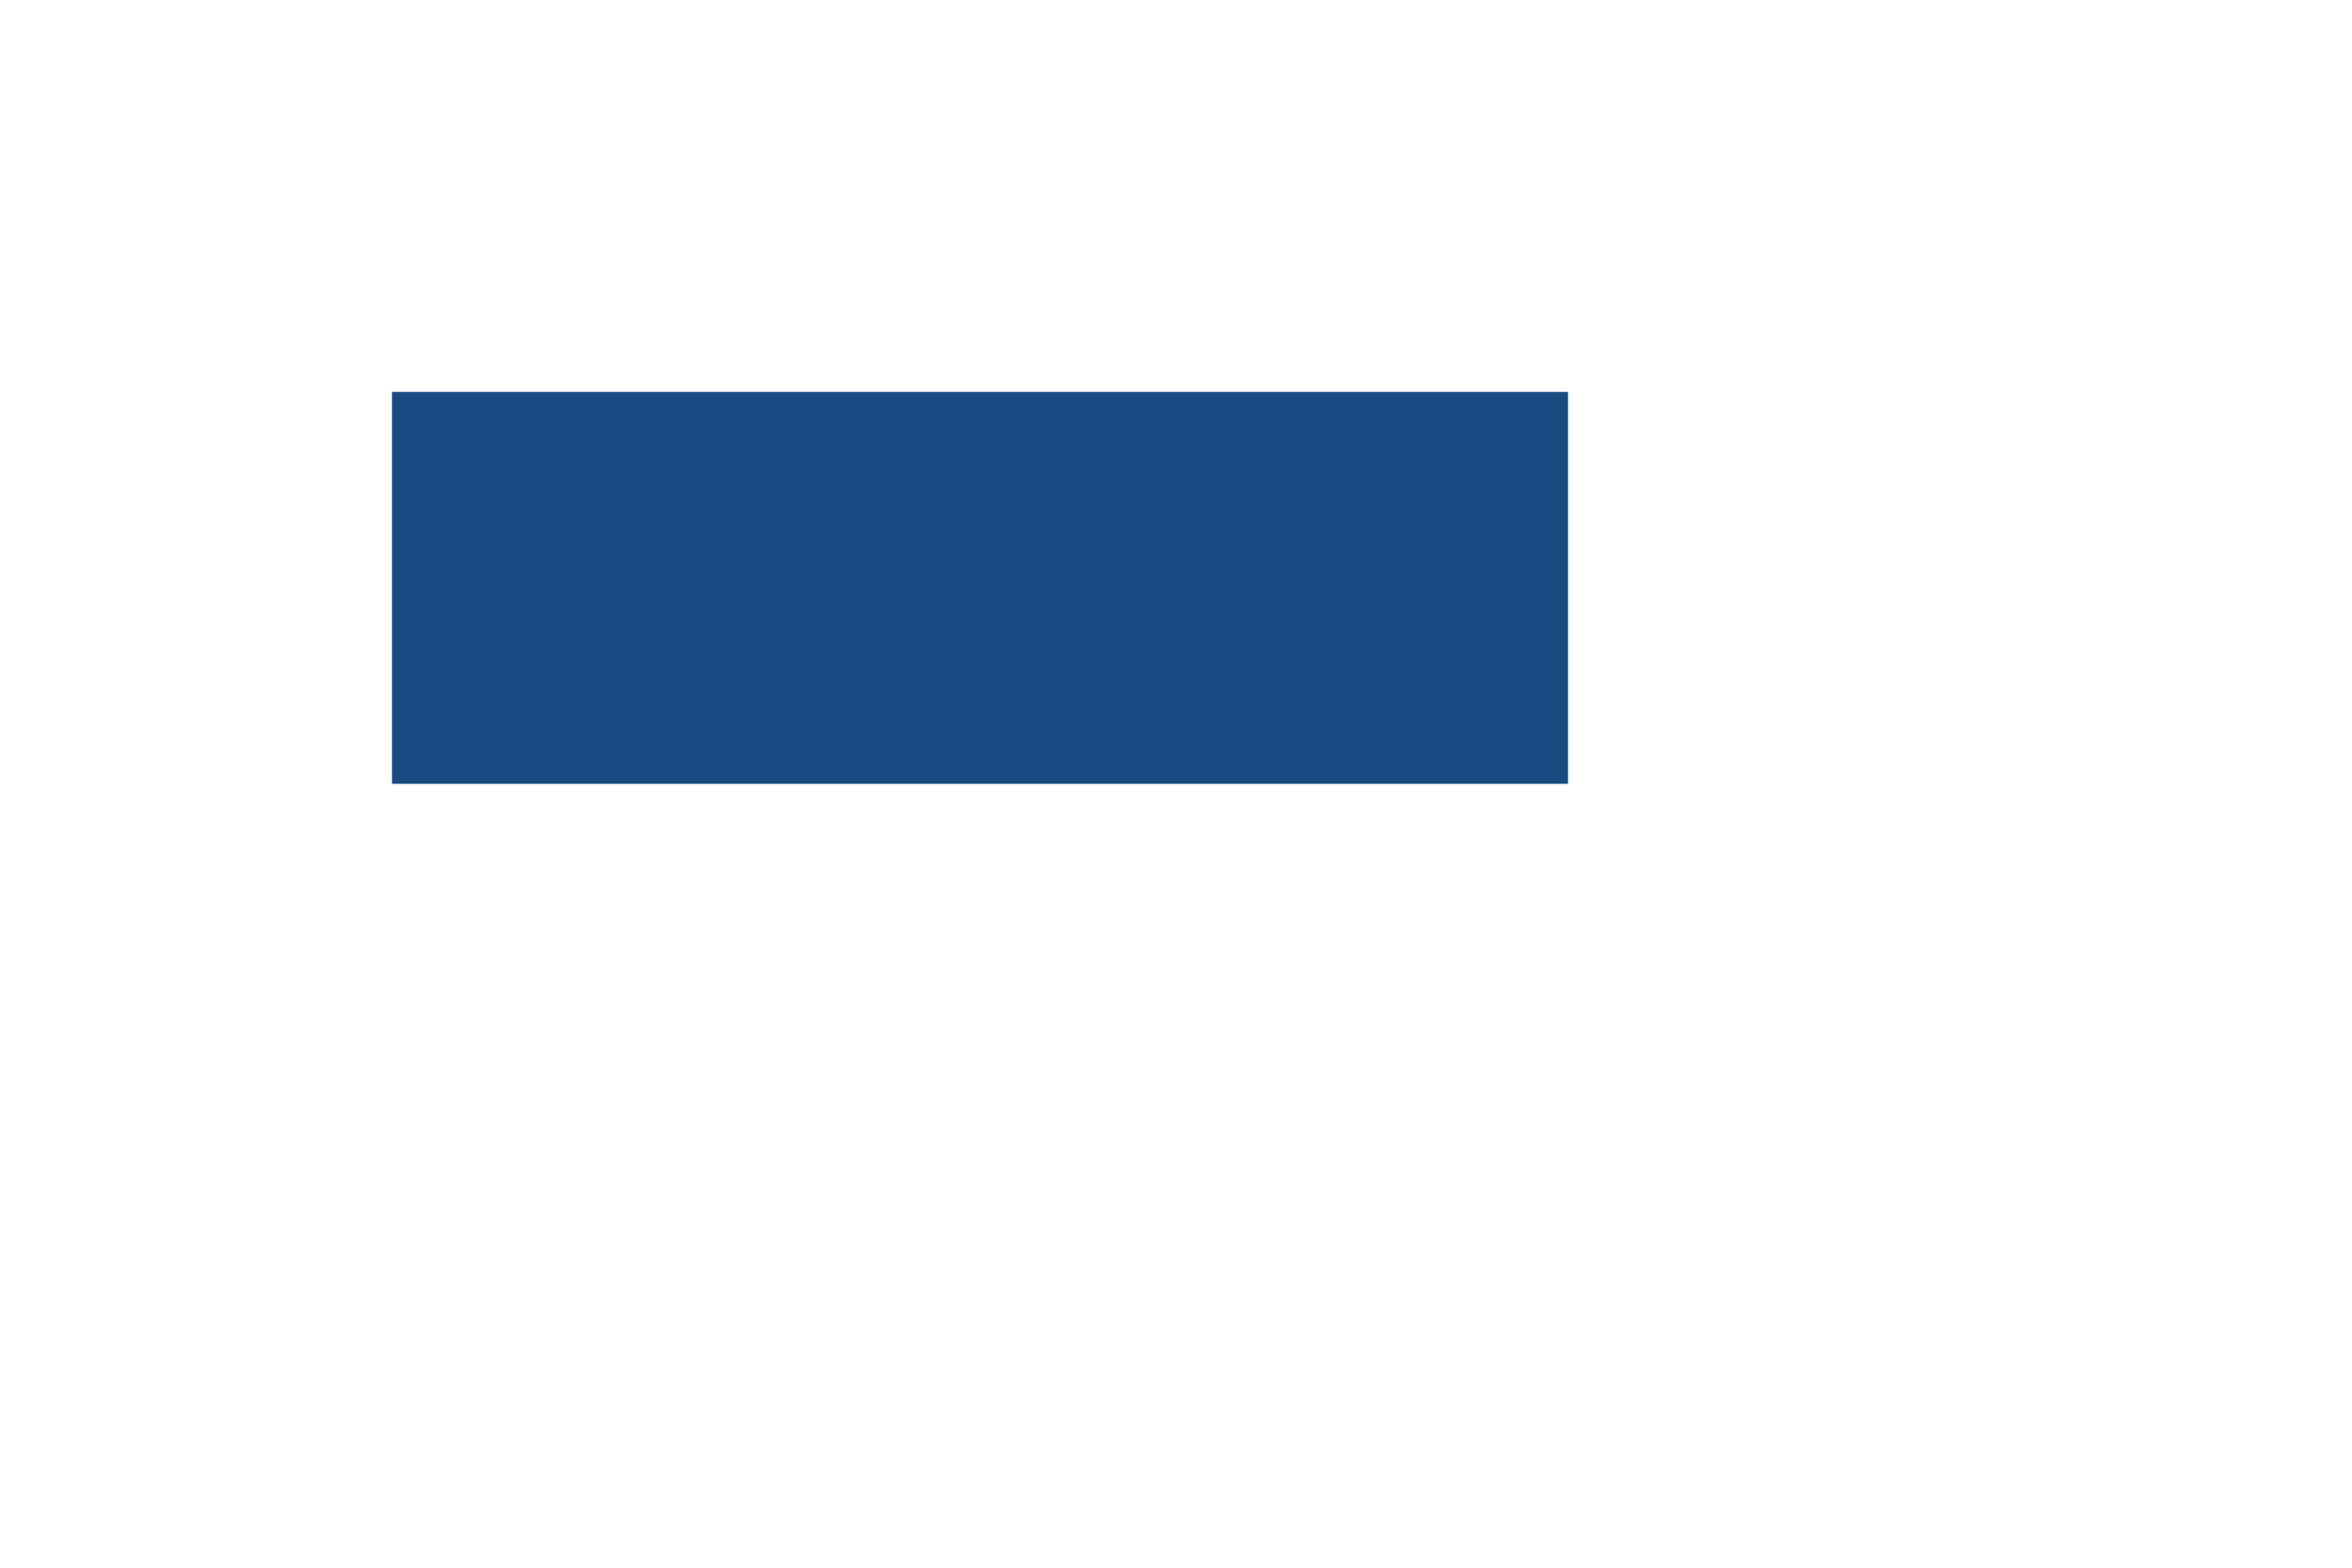
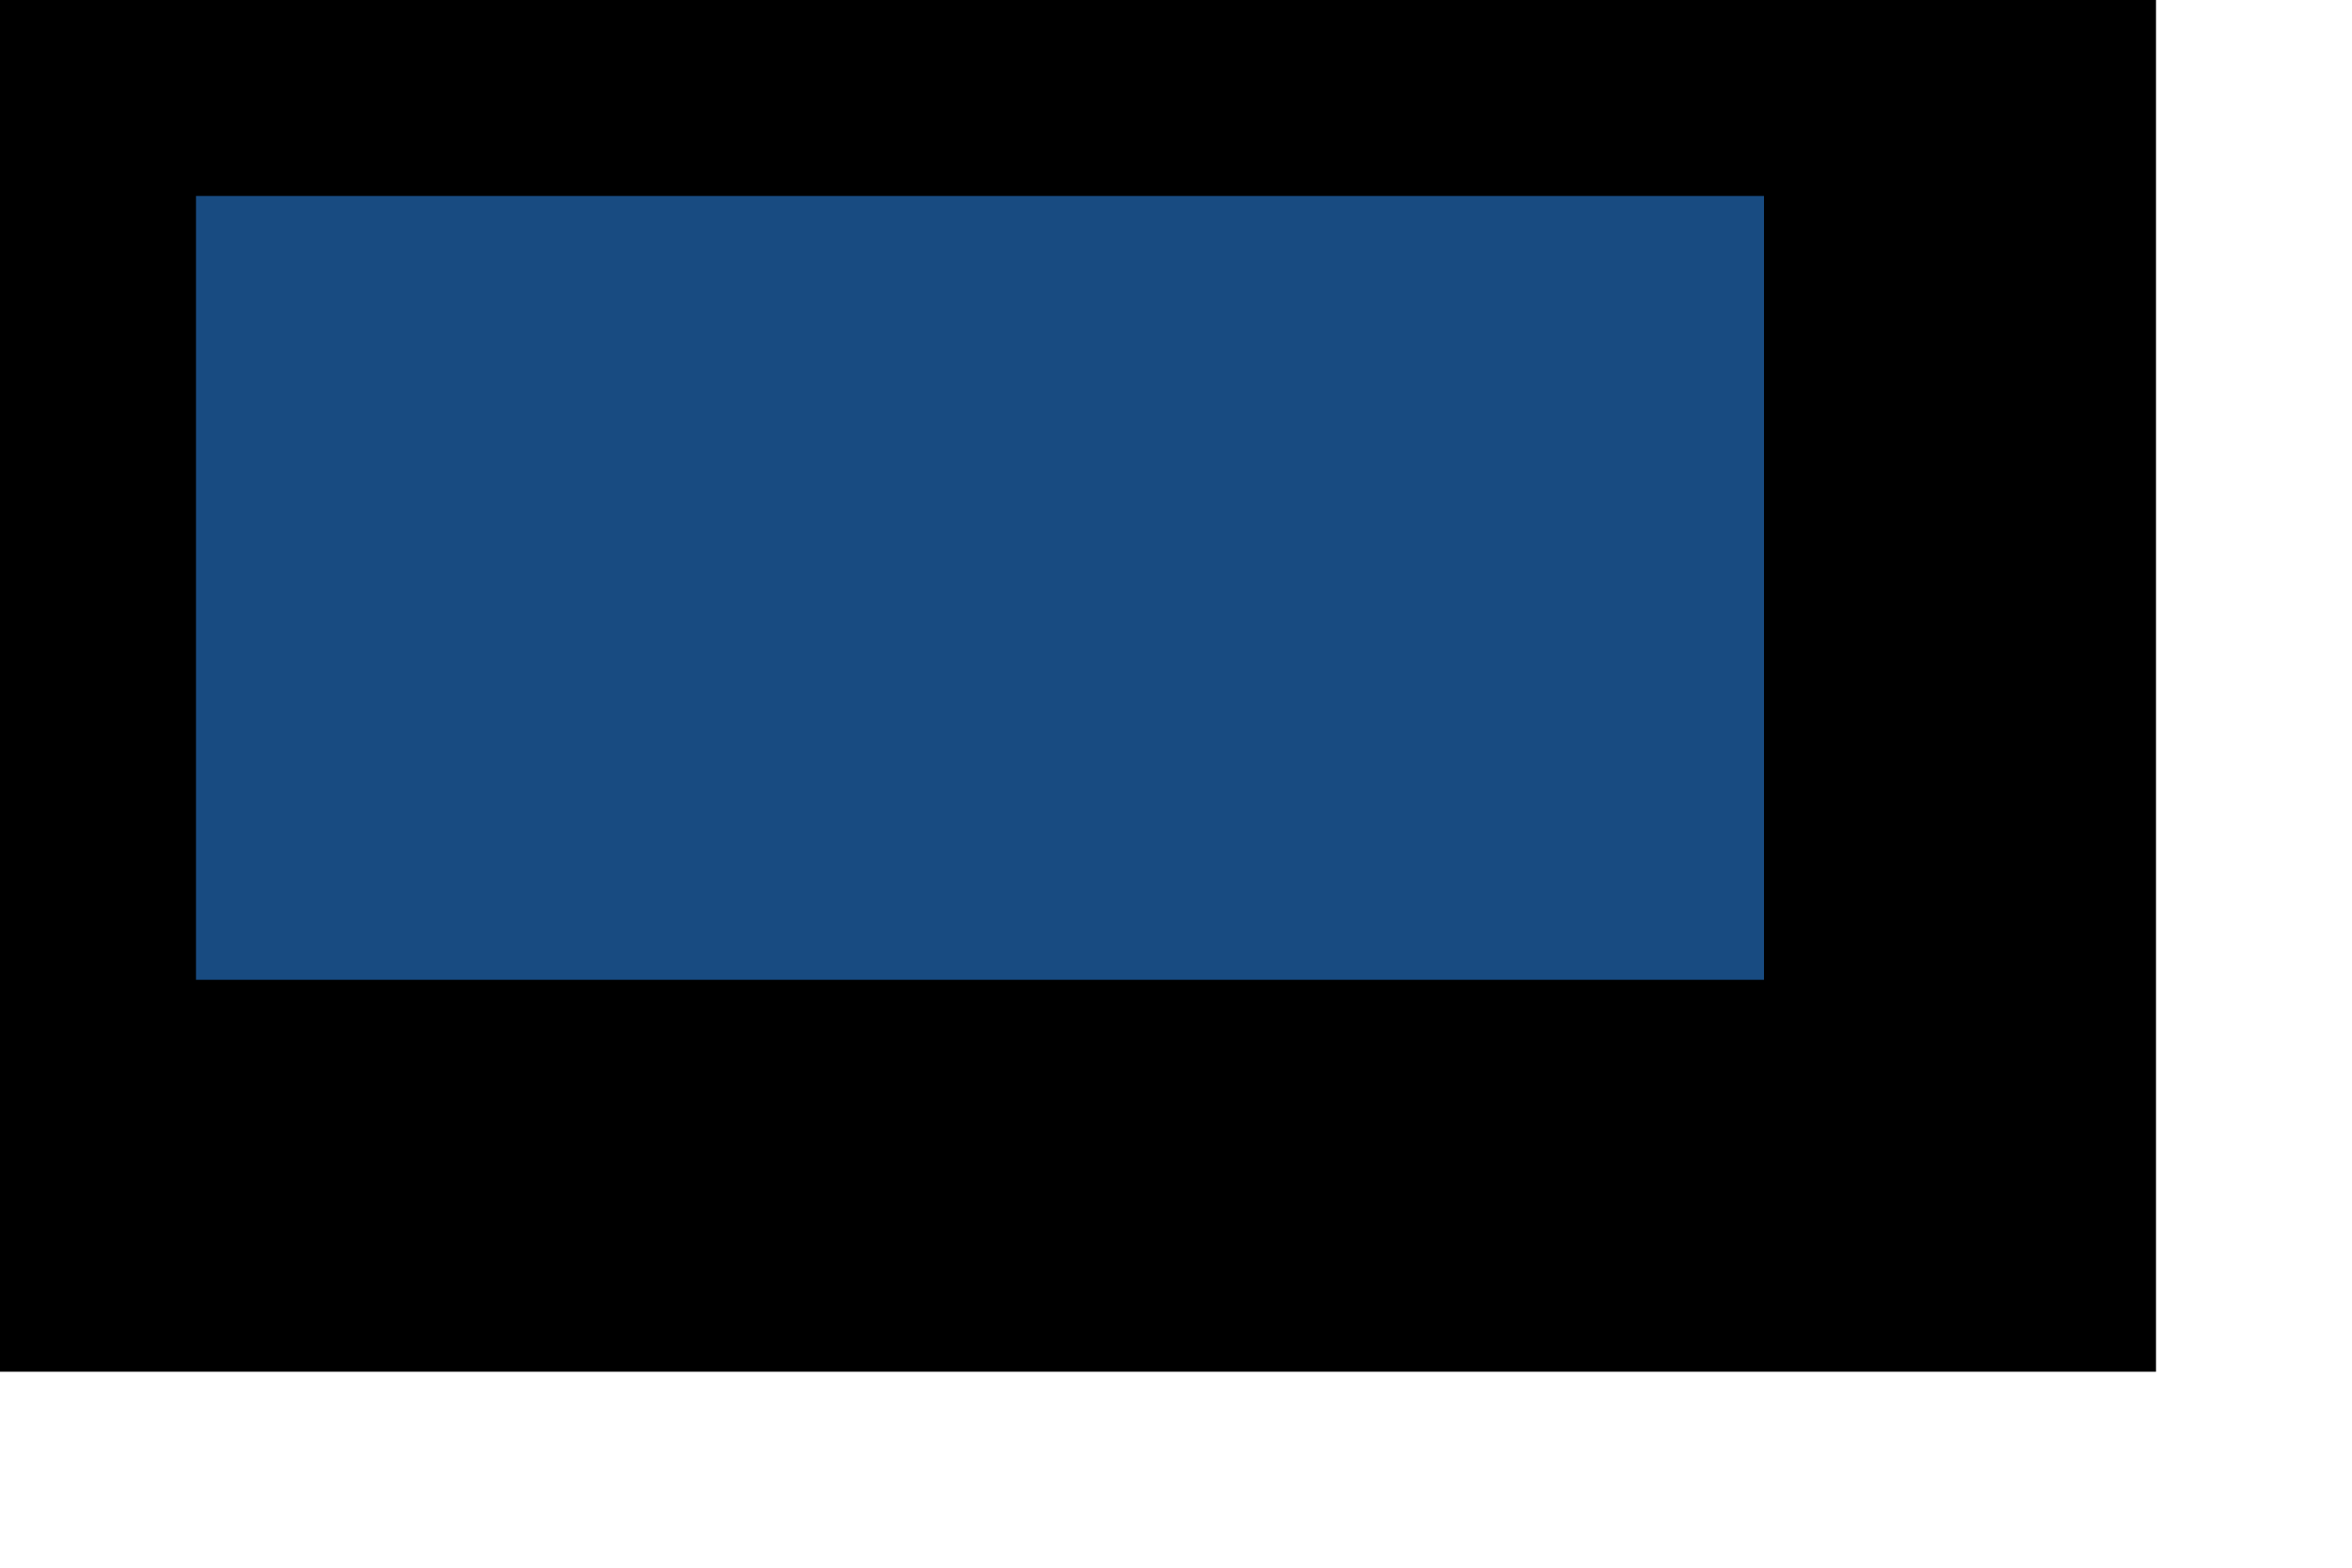
<svg xmlns="http://www.w3.org/2000/svg" version="1.1" baseProfile="full" width="600" height="400">
  <defs>
    <clipPath id="cut-off-inside">
      <rect x="100" y="100" width="300" height="100" />
    </clipPath>
  </defs>
-   <rect width="500" height="300" fill="#184b81" clip-path="url(#cut-off-inside)" stroke="black" stroke-width="100" />
+   <rect width="500" height="300" fill="#184b81" stroke="black" stroke-width="100" />
</svg>
